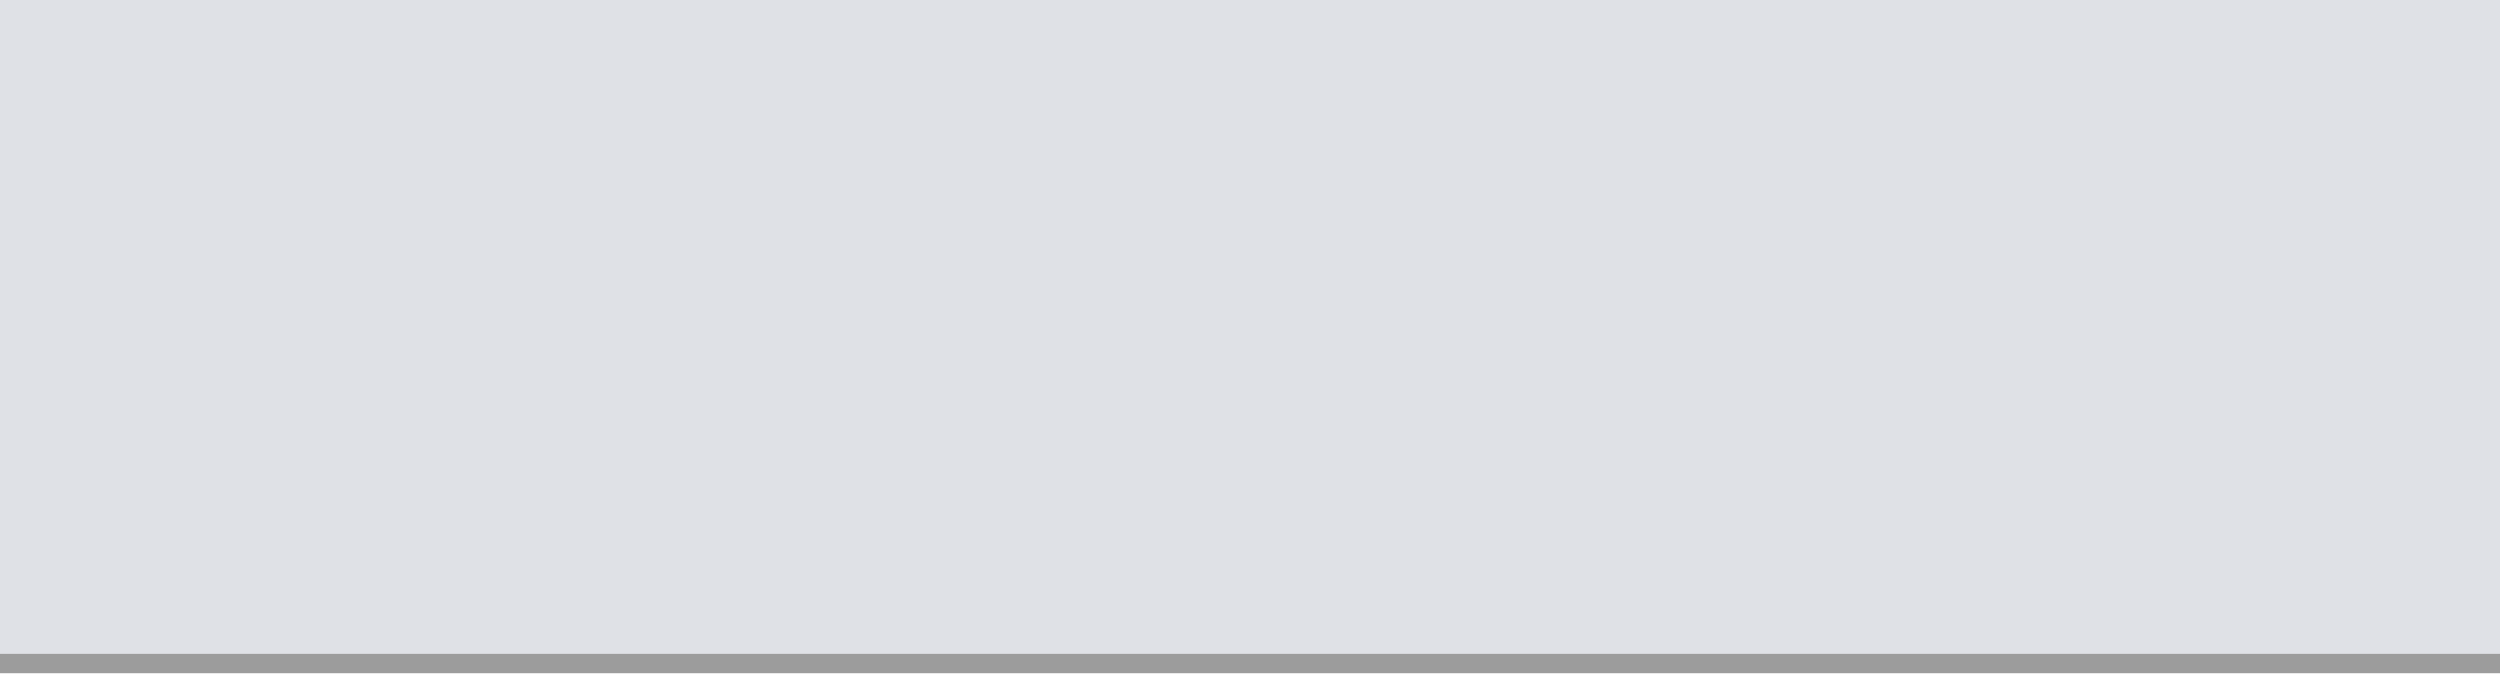
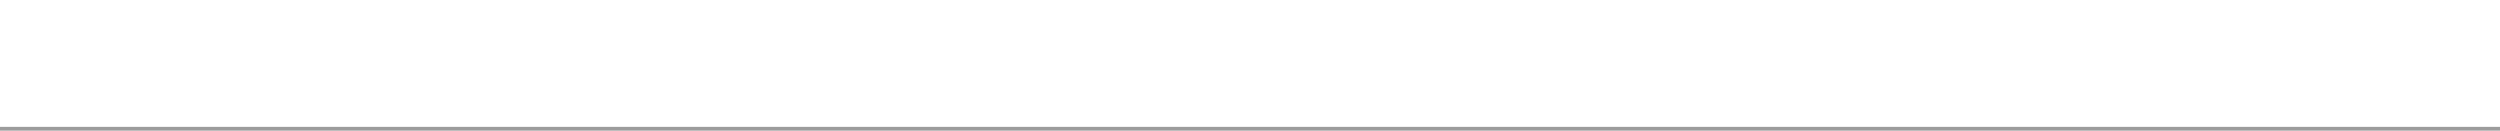
- <svg xmlns="http://www.w3.org/2000/svg" version="1.1" width="130px" height="35px">
-   <g transform="matrix(1 0 0 1 -1270 -225 )">
-     <path d="M 1270 225  L 1400 225  L 1400 259  L 1270 259  L 1270 225  Z " fill-rule="nonzero" fill="#dfe1e6" stroke="none" />
-     <path d="M 1400 259.5  L 1270 259.5  " stroke-width="1" stroke="#000000" fill="none" stroke-opacity="0.349" />
+ <svg xmlns="http://www.w3.org/2000/svg" version="1.1" width="670px" height="35px">
+   <g transform="matrix(1 0 0 1 -300 -260 )">
+     <path d="M 300 260  L 970 260  L 970 294  L 300 294  L 300 260  Z " fill-rule="nonzero" fill="#ffffff" stroke="none" />
+     <path d="M 970 294.5  L 300 294.5  " stroke-width="1" stroke="#000000" fill="none" stroke-opacity="0.349" />
  </g>
</svg>
